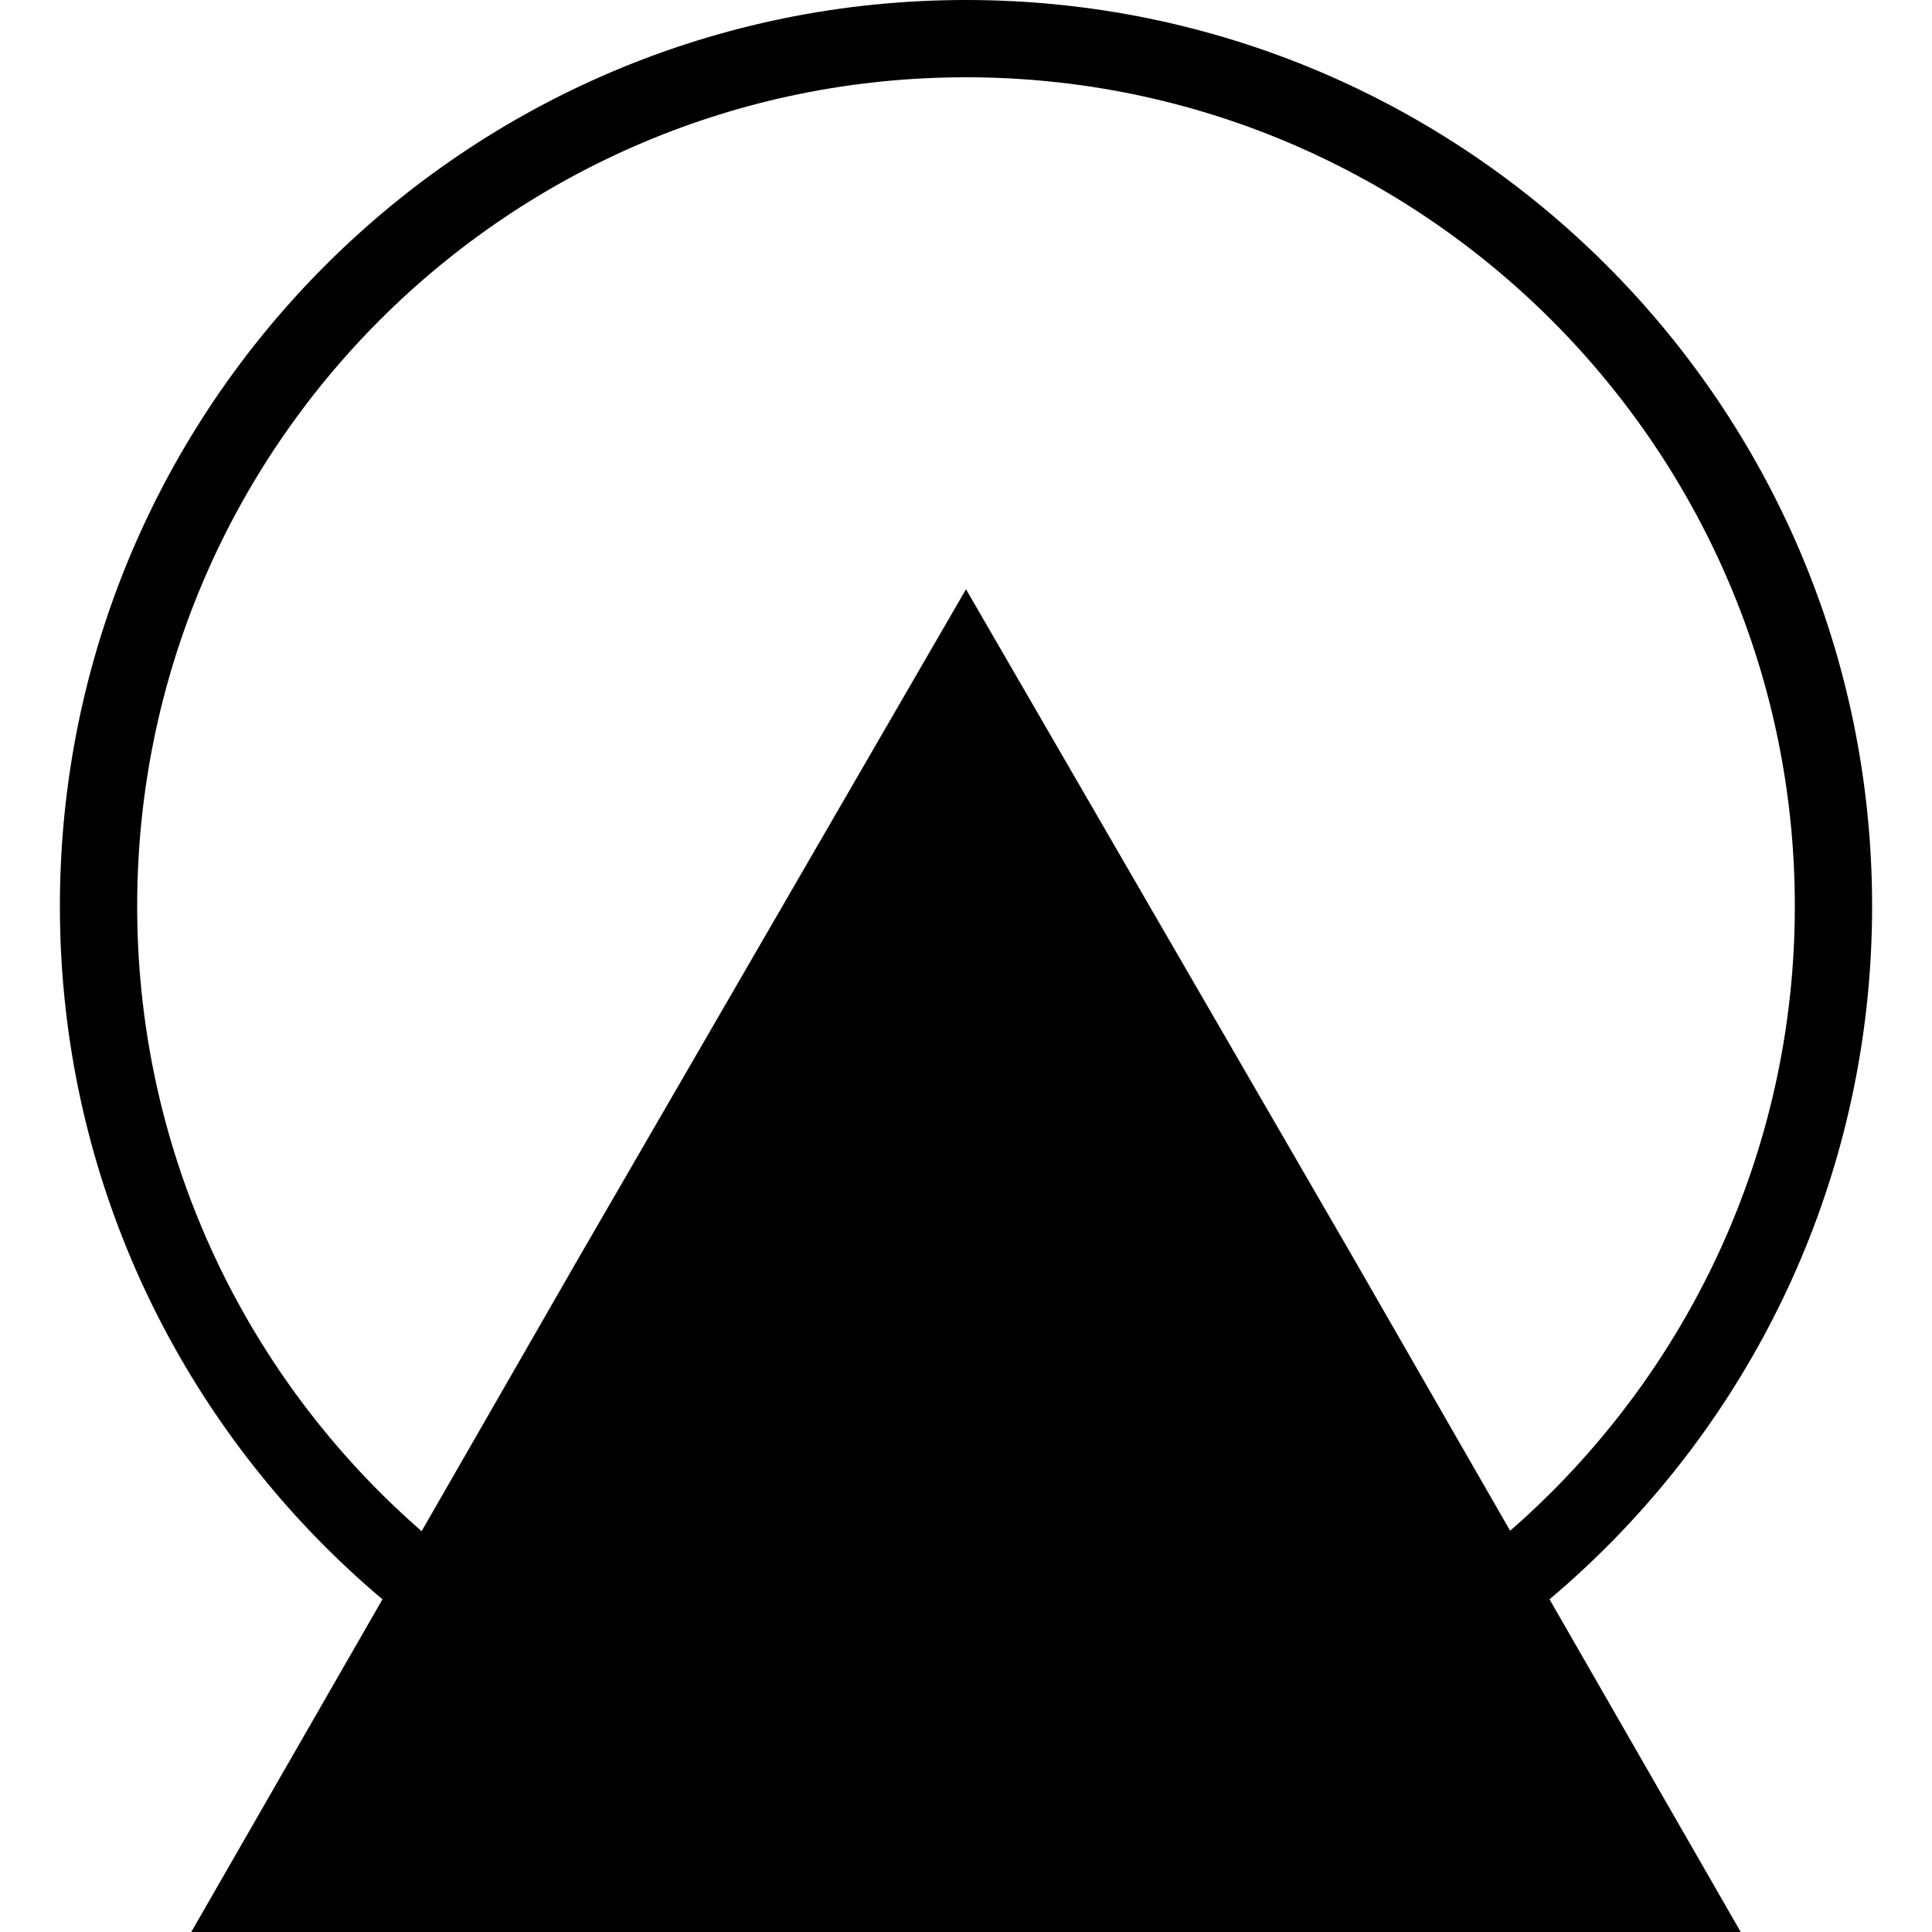
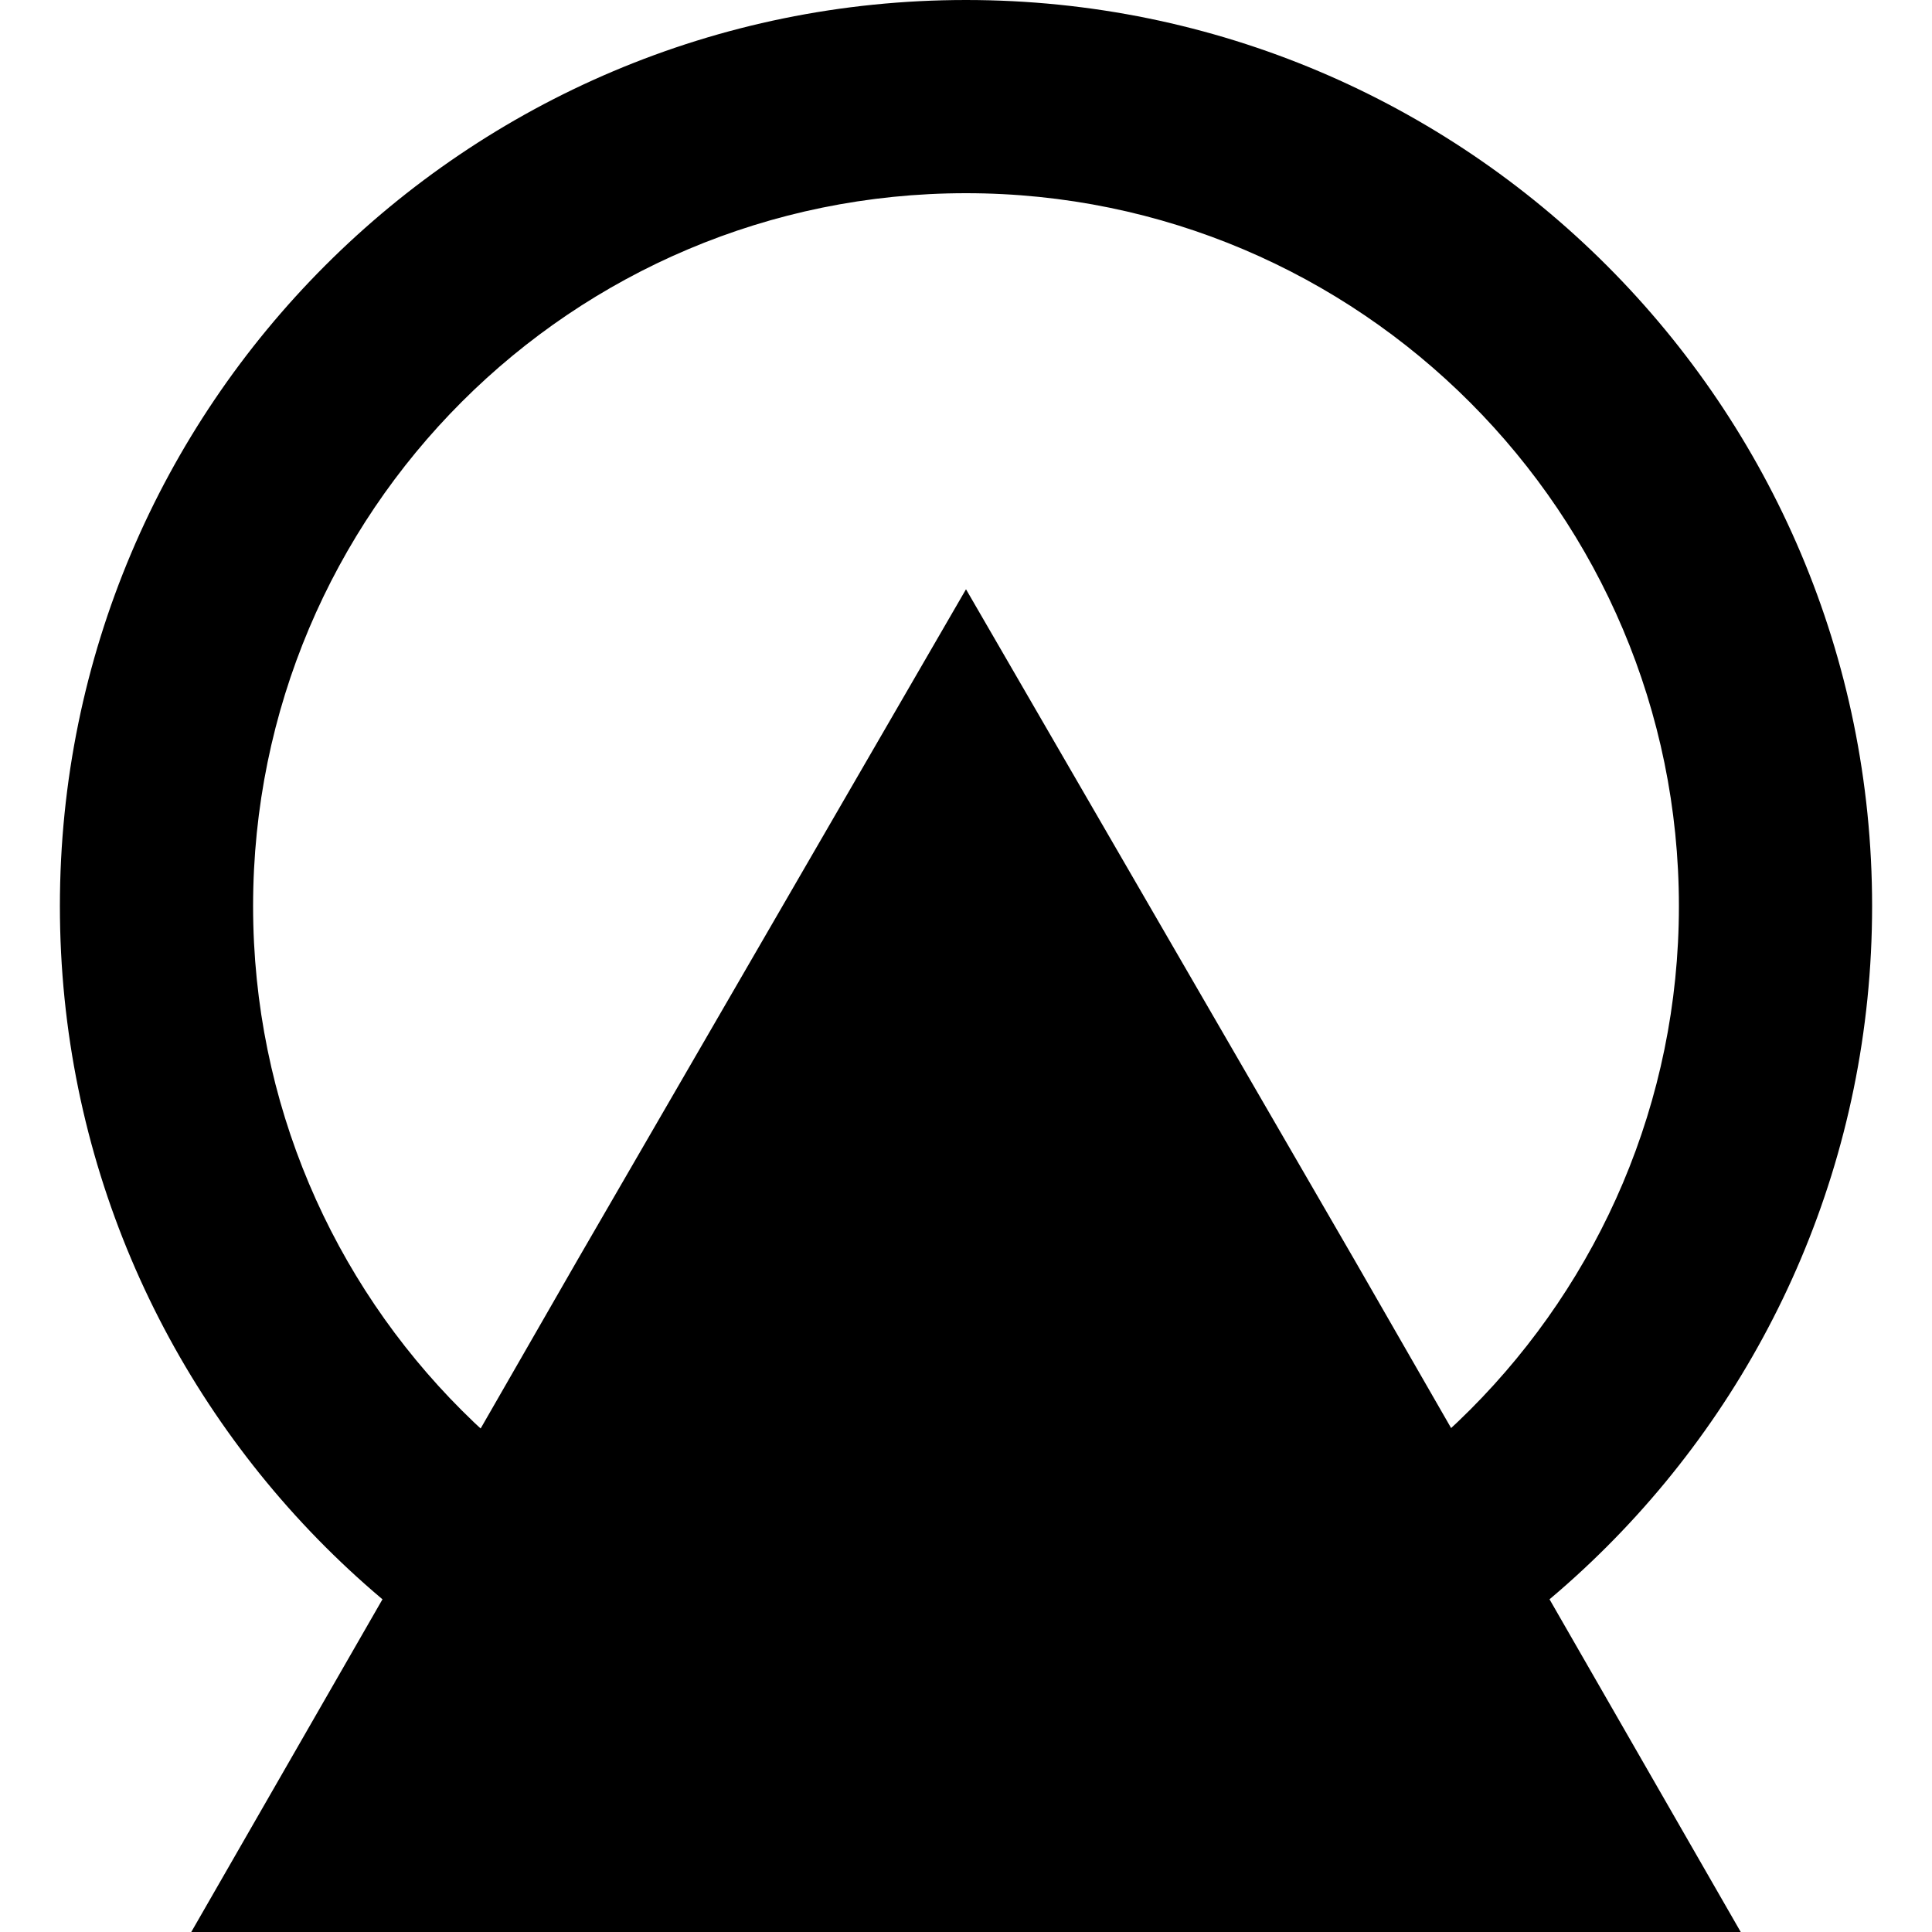
<svg xmlns="http://www.w3.org/2000/svg" version="1.1" id="Layer_1" x="0px" y="0px" viewBox="0 0 100 100" enable-background="new 0 0 100 100" xml:space="preserve">
  <g>
    <polygon points="50,100 9.9,100 29.9,65.2 50,30.5 70.1,65.2 90.1,100  " />
  </g>
  <g>
-     <path d="M50,4c23.7,0,42.9,19.3,42.9,42.9S73.7,89.8,50,89.8S7.1,70.6,7.1,46.9S26.3,4,50,4 M50,0C24.1,0,3.1,21,3.1,46.9   s21,46.9,46.9,46.9s46.9-21,46.9-46.9S75.9,0,50,0L50,0z" />
+     <path d="M50,10c20.4,0,36.9,16.6,36.9,36.9S70.4,83.8,50,83.8S13.1,67.3,13.1,46.9S29.6,10,50,10 M50,0C24.1,0,3.1,21,3.1,46.9   s21,46.9,46.9,46.9s46.9-21,46.9-46.9S75.9,0,50,0L50,0z" />
  </g>
</svg>
